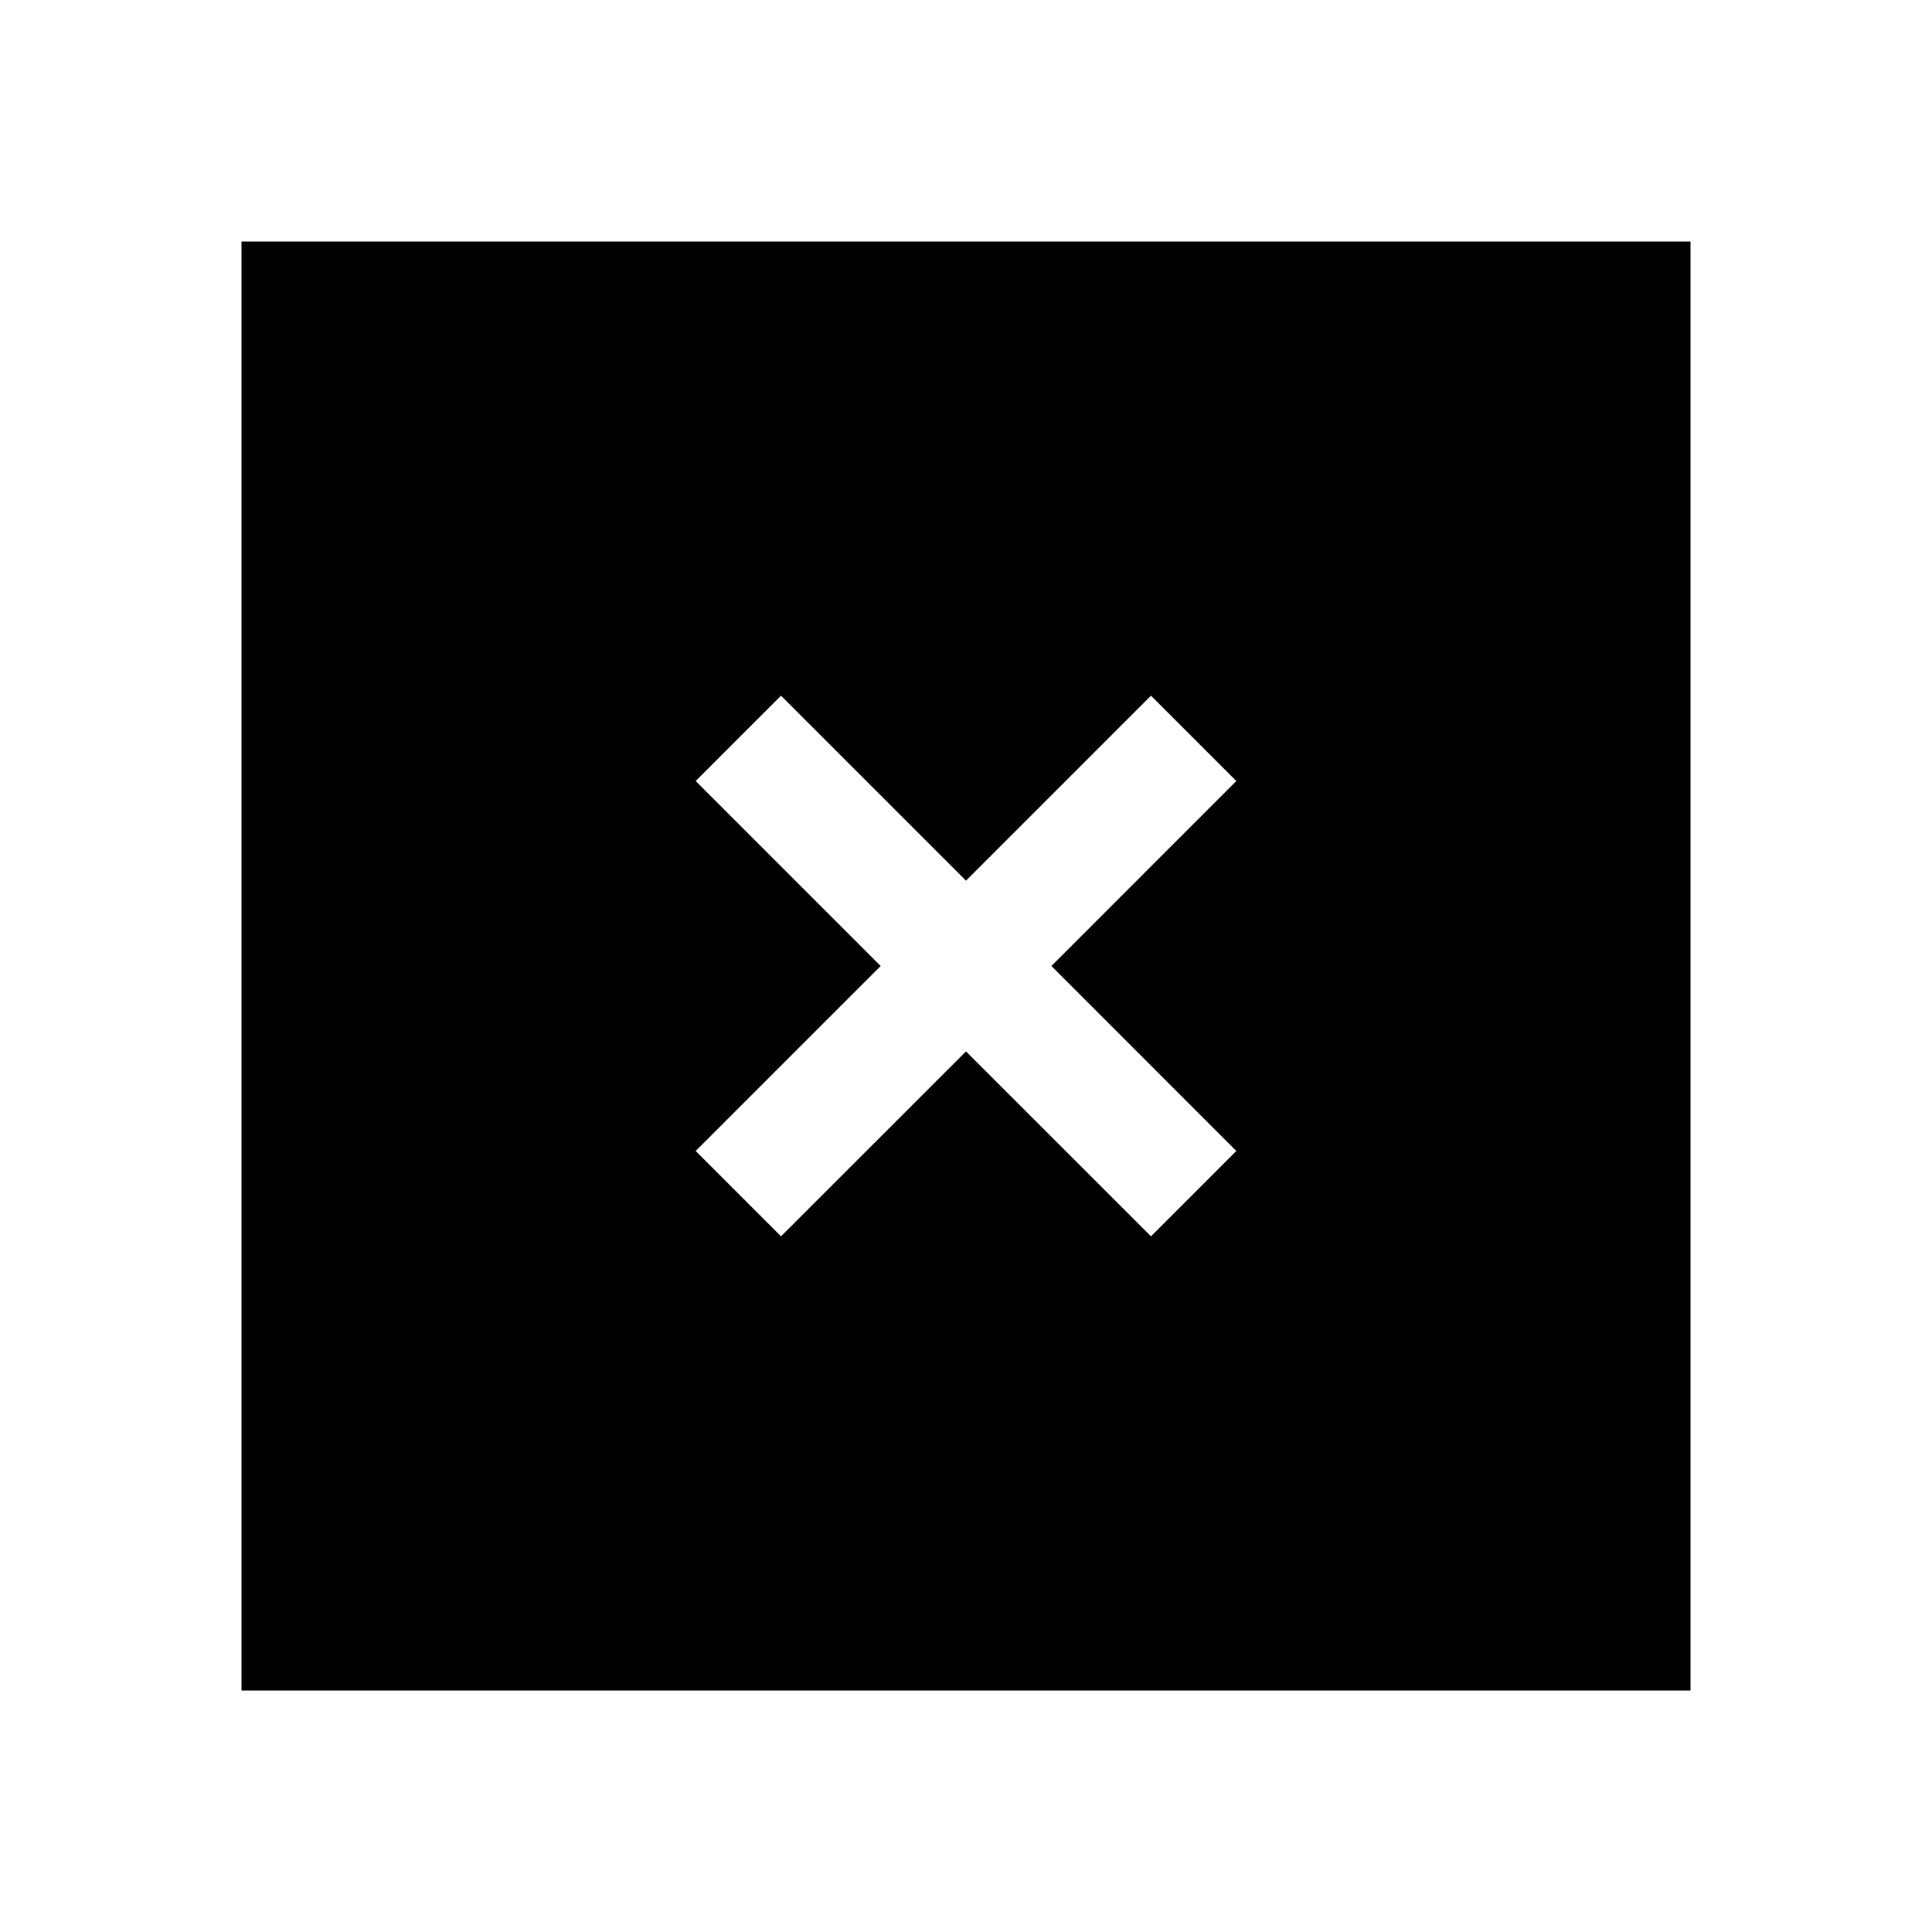
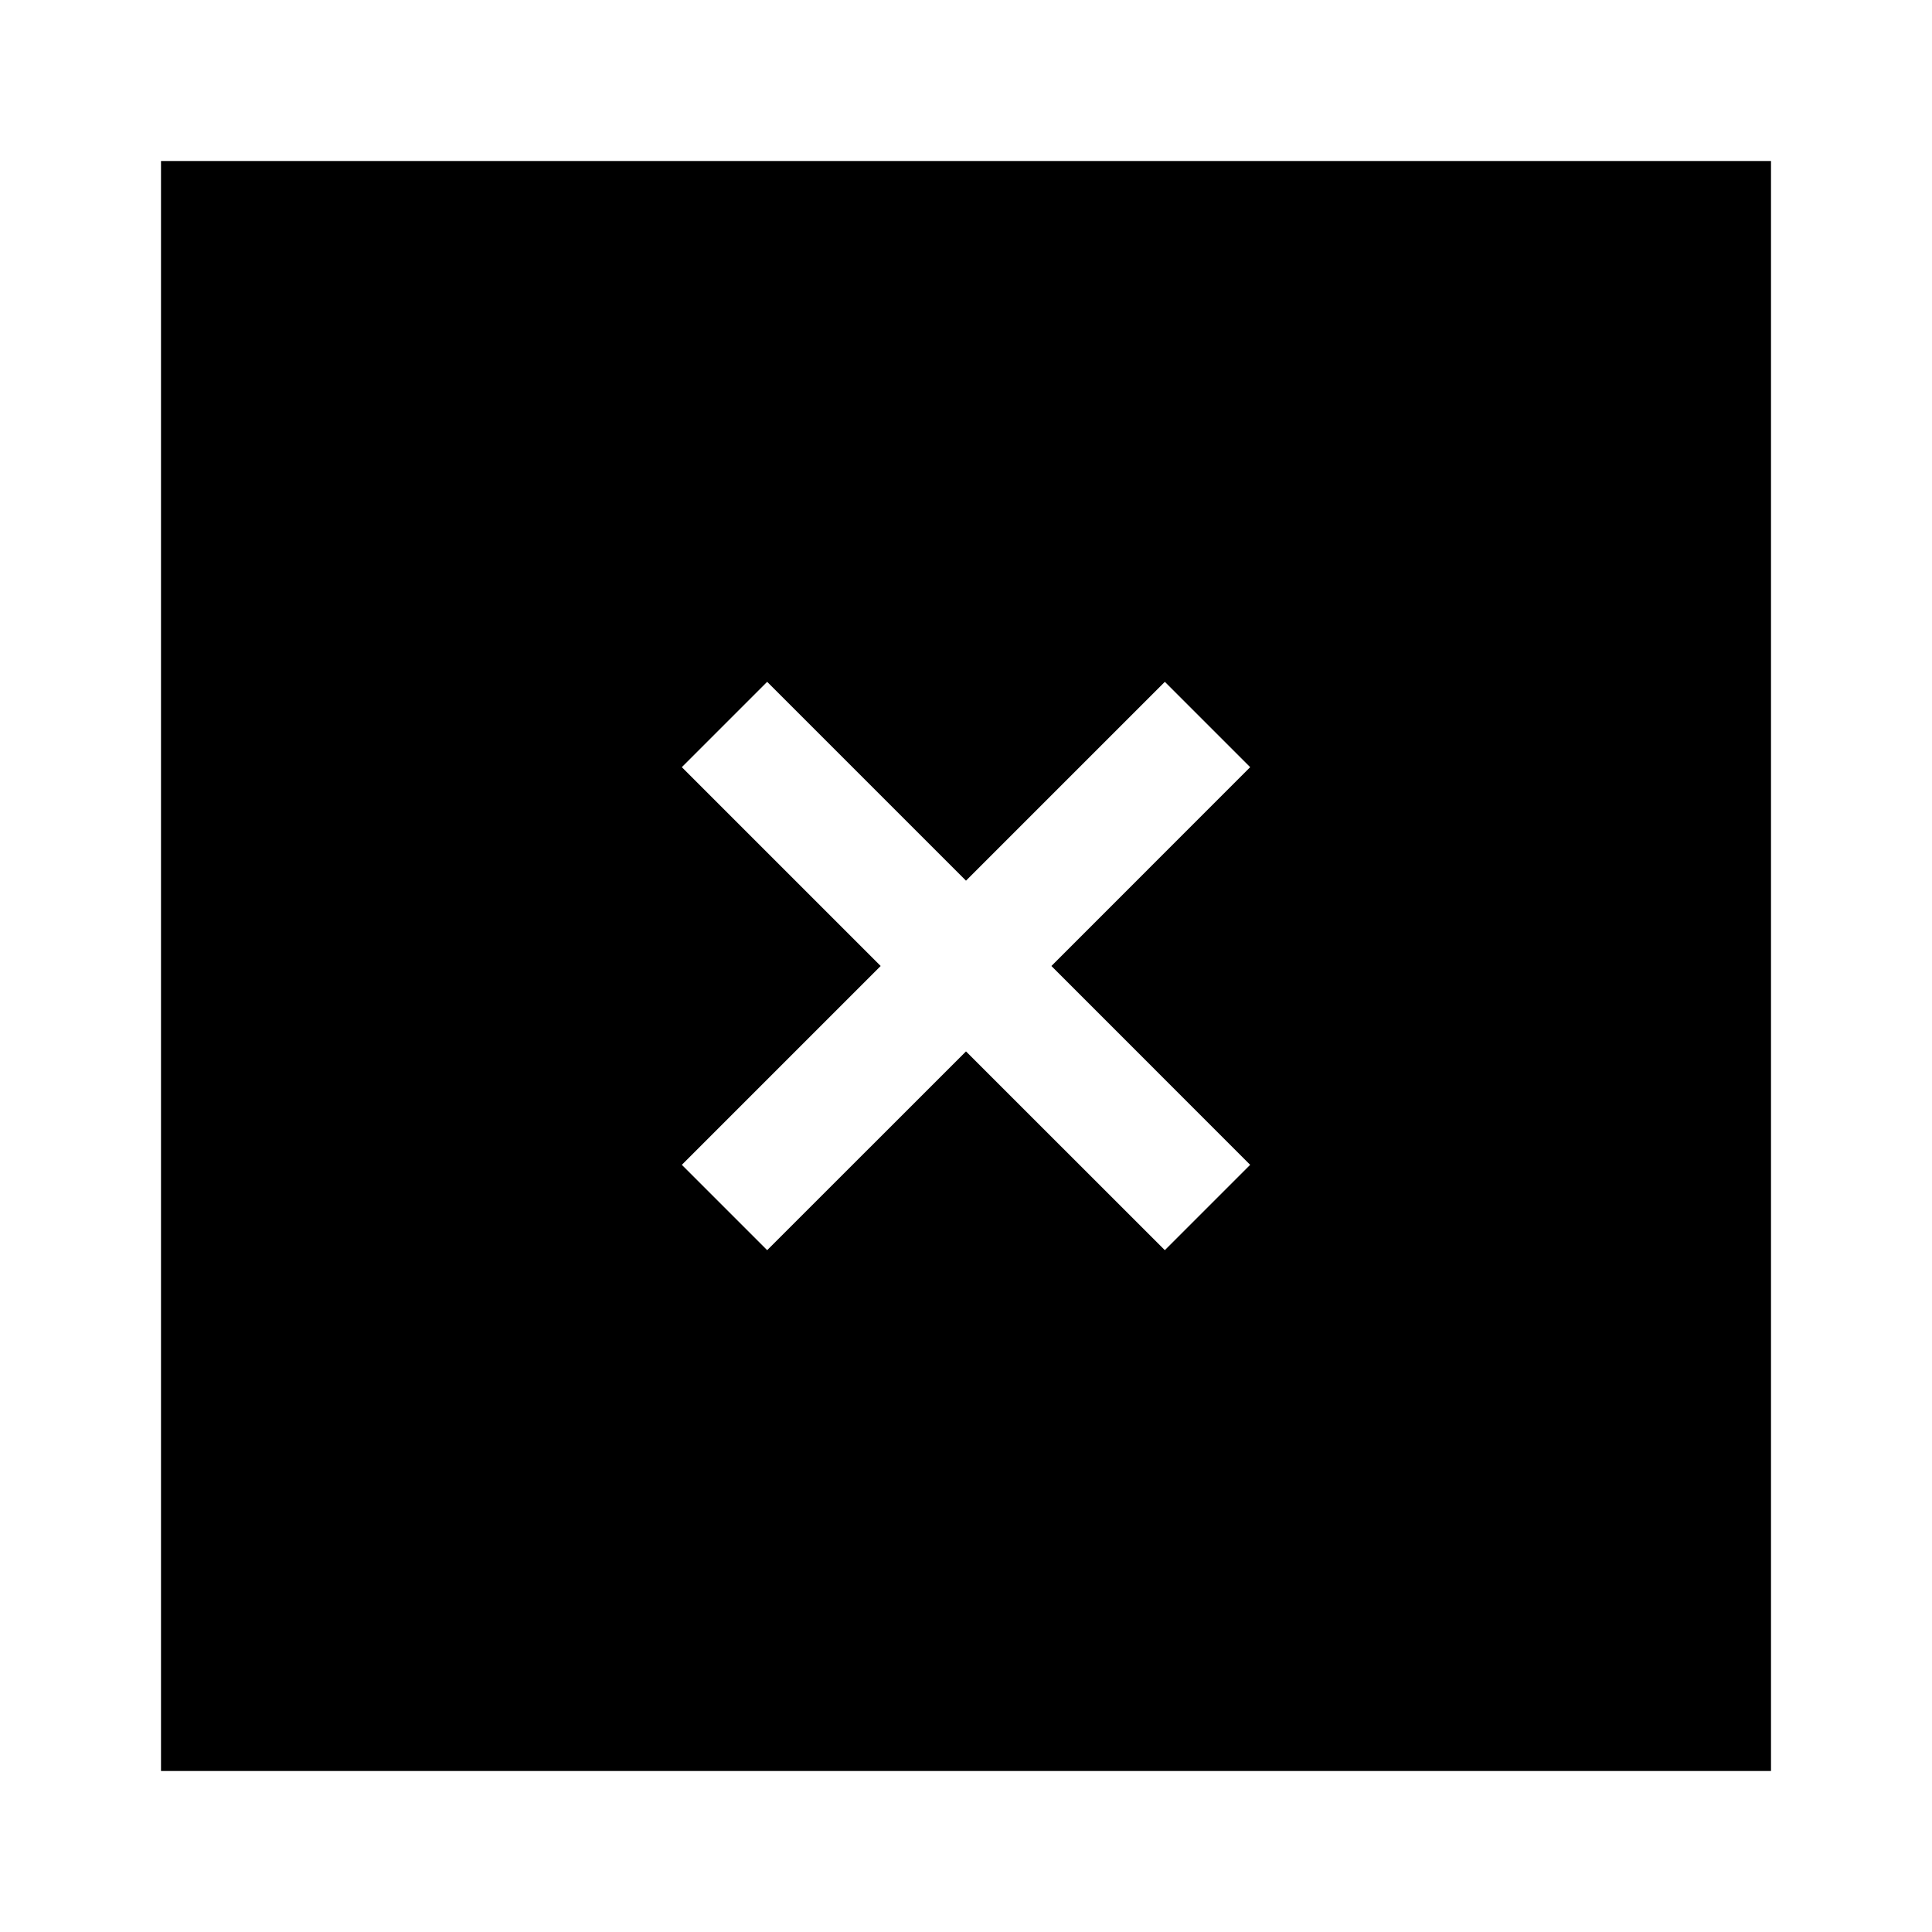
<svg xmlns="http://www.w3.org/2000/svg" width="24" height="24" viewBox="0 0 24 24" fill="currentColor">
-   <path d="M21 21H3V3H21V21ZM12 10.94L9.702 8.642L8.642 9.702L10.94 12L8.642 14.298L9.702 15.358L12 13.061L14.298 15.358L15.358 14.298L13.061 12L15.358 9.702L14.298 8.642L12 10.94Z" />
+   <path d="M22 22H2V2H22V22ZM12 10.94L9.53 8.47L8.47 9.53L10.94 12L8.47 14.47L9.53 15.53L12 13.061L14.47 15.53L15.53 14.47L13.061 12L15.53 9.53L14.47 8.47L12 10.94Z" />
</svg>
